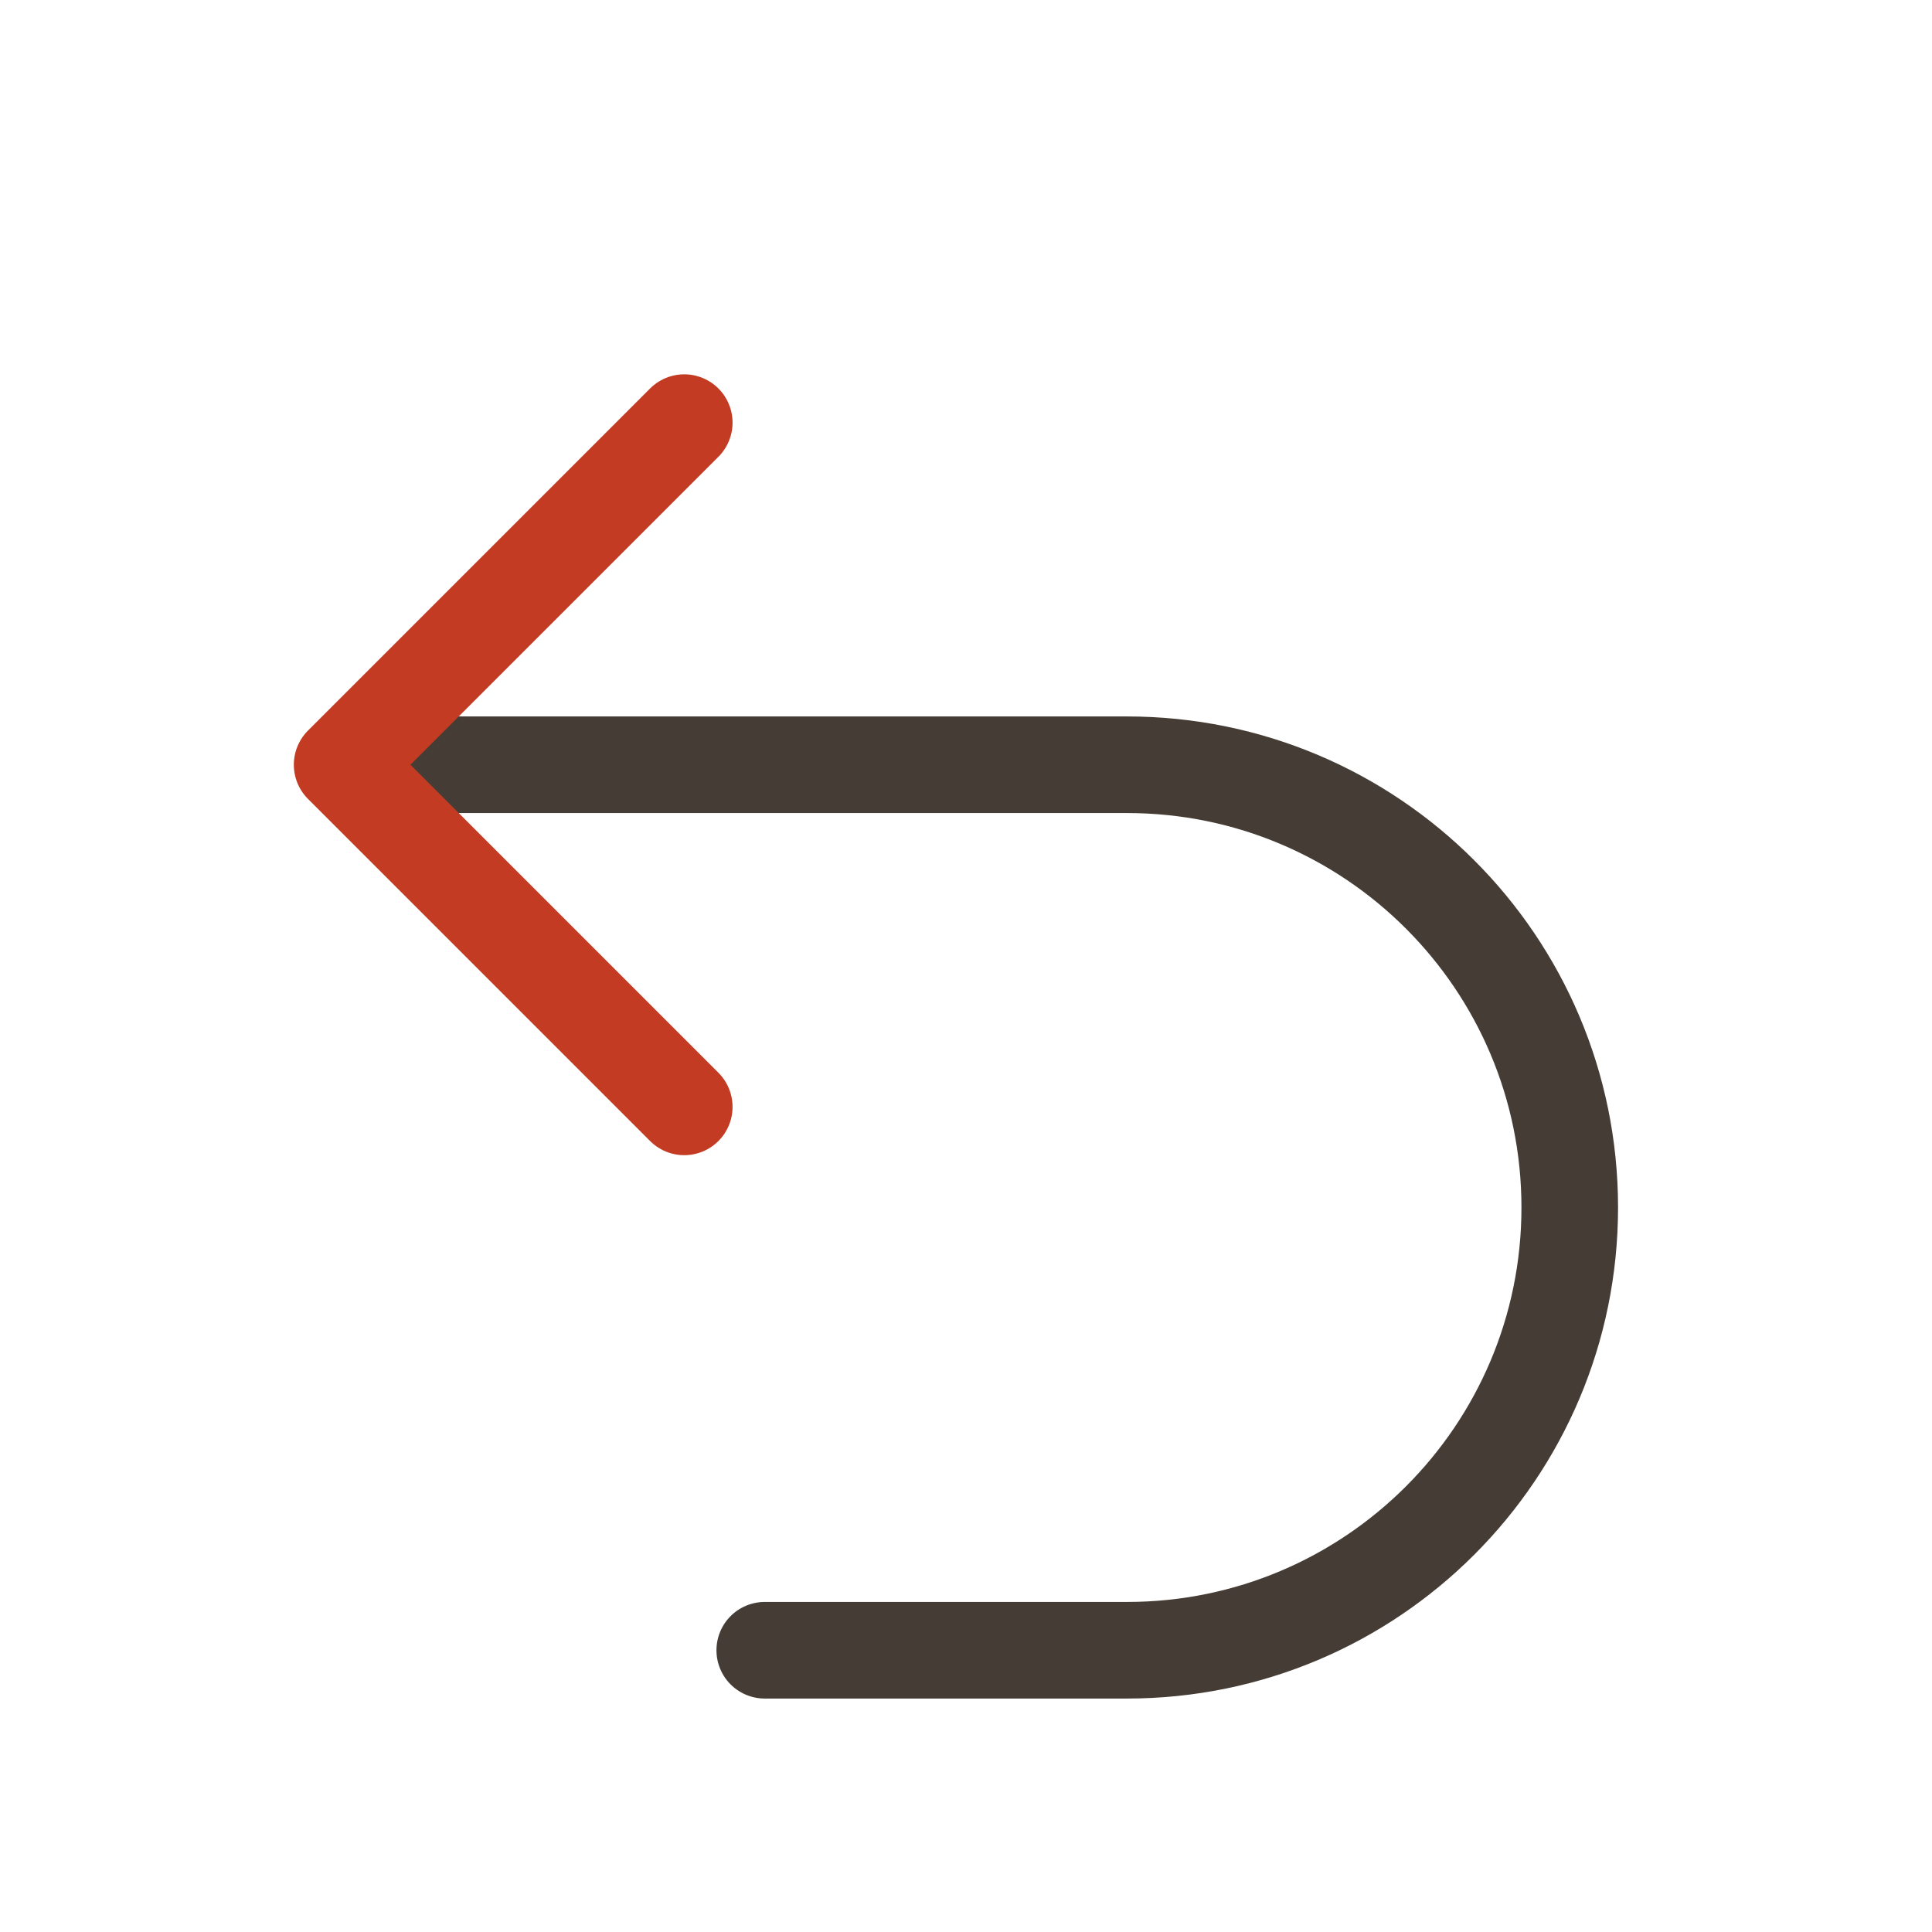
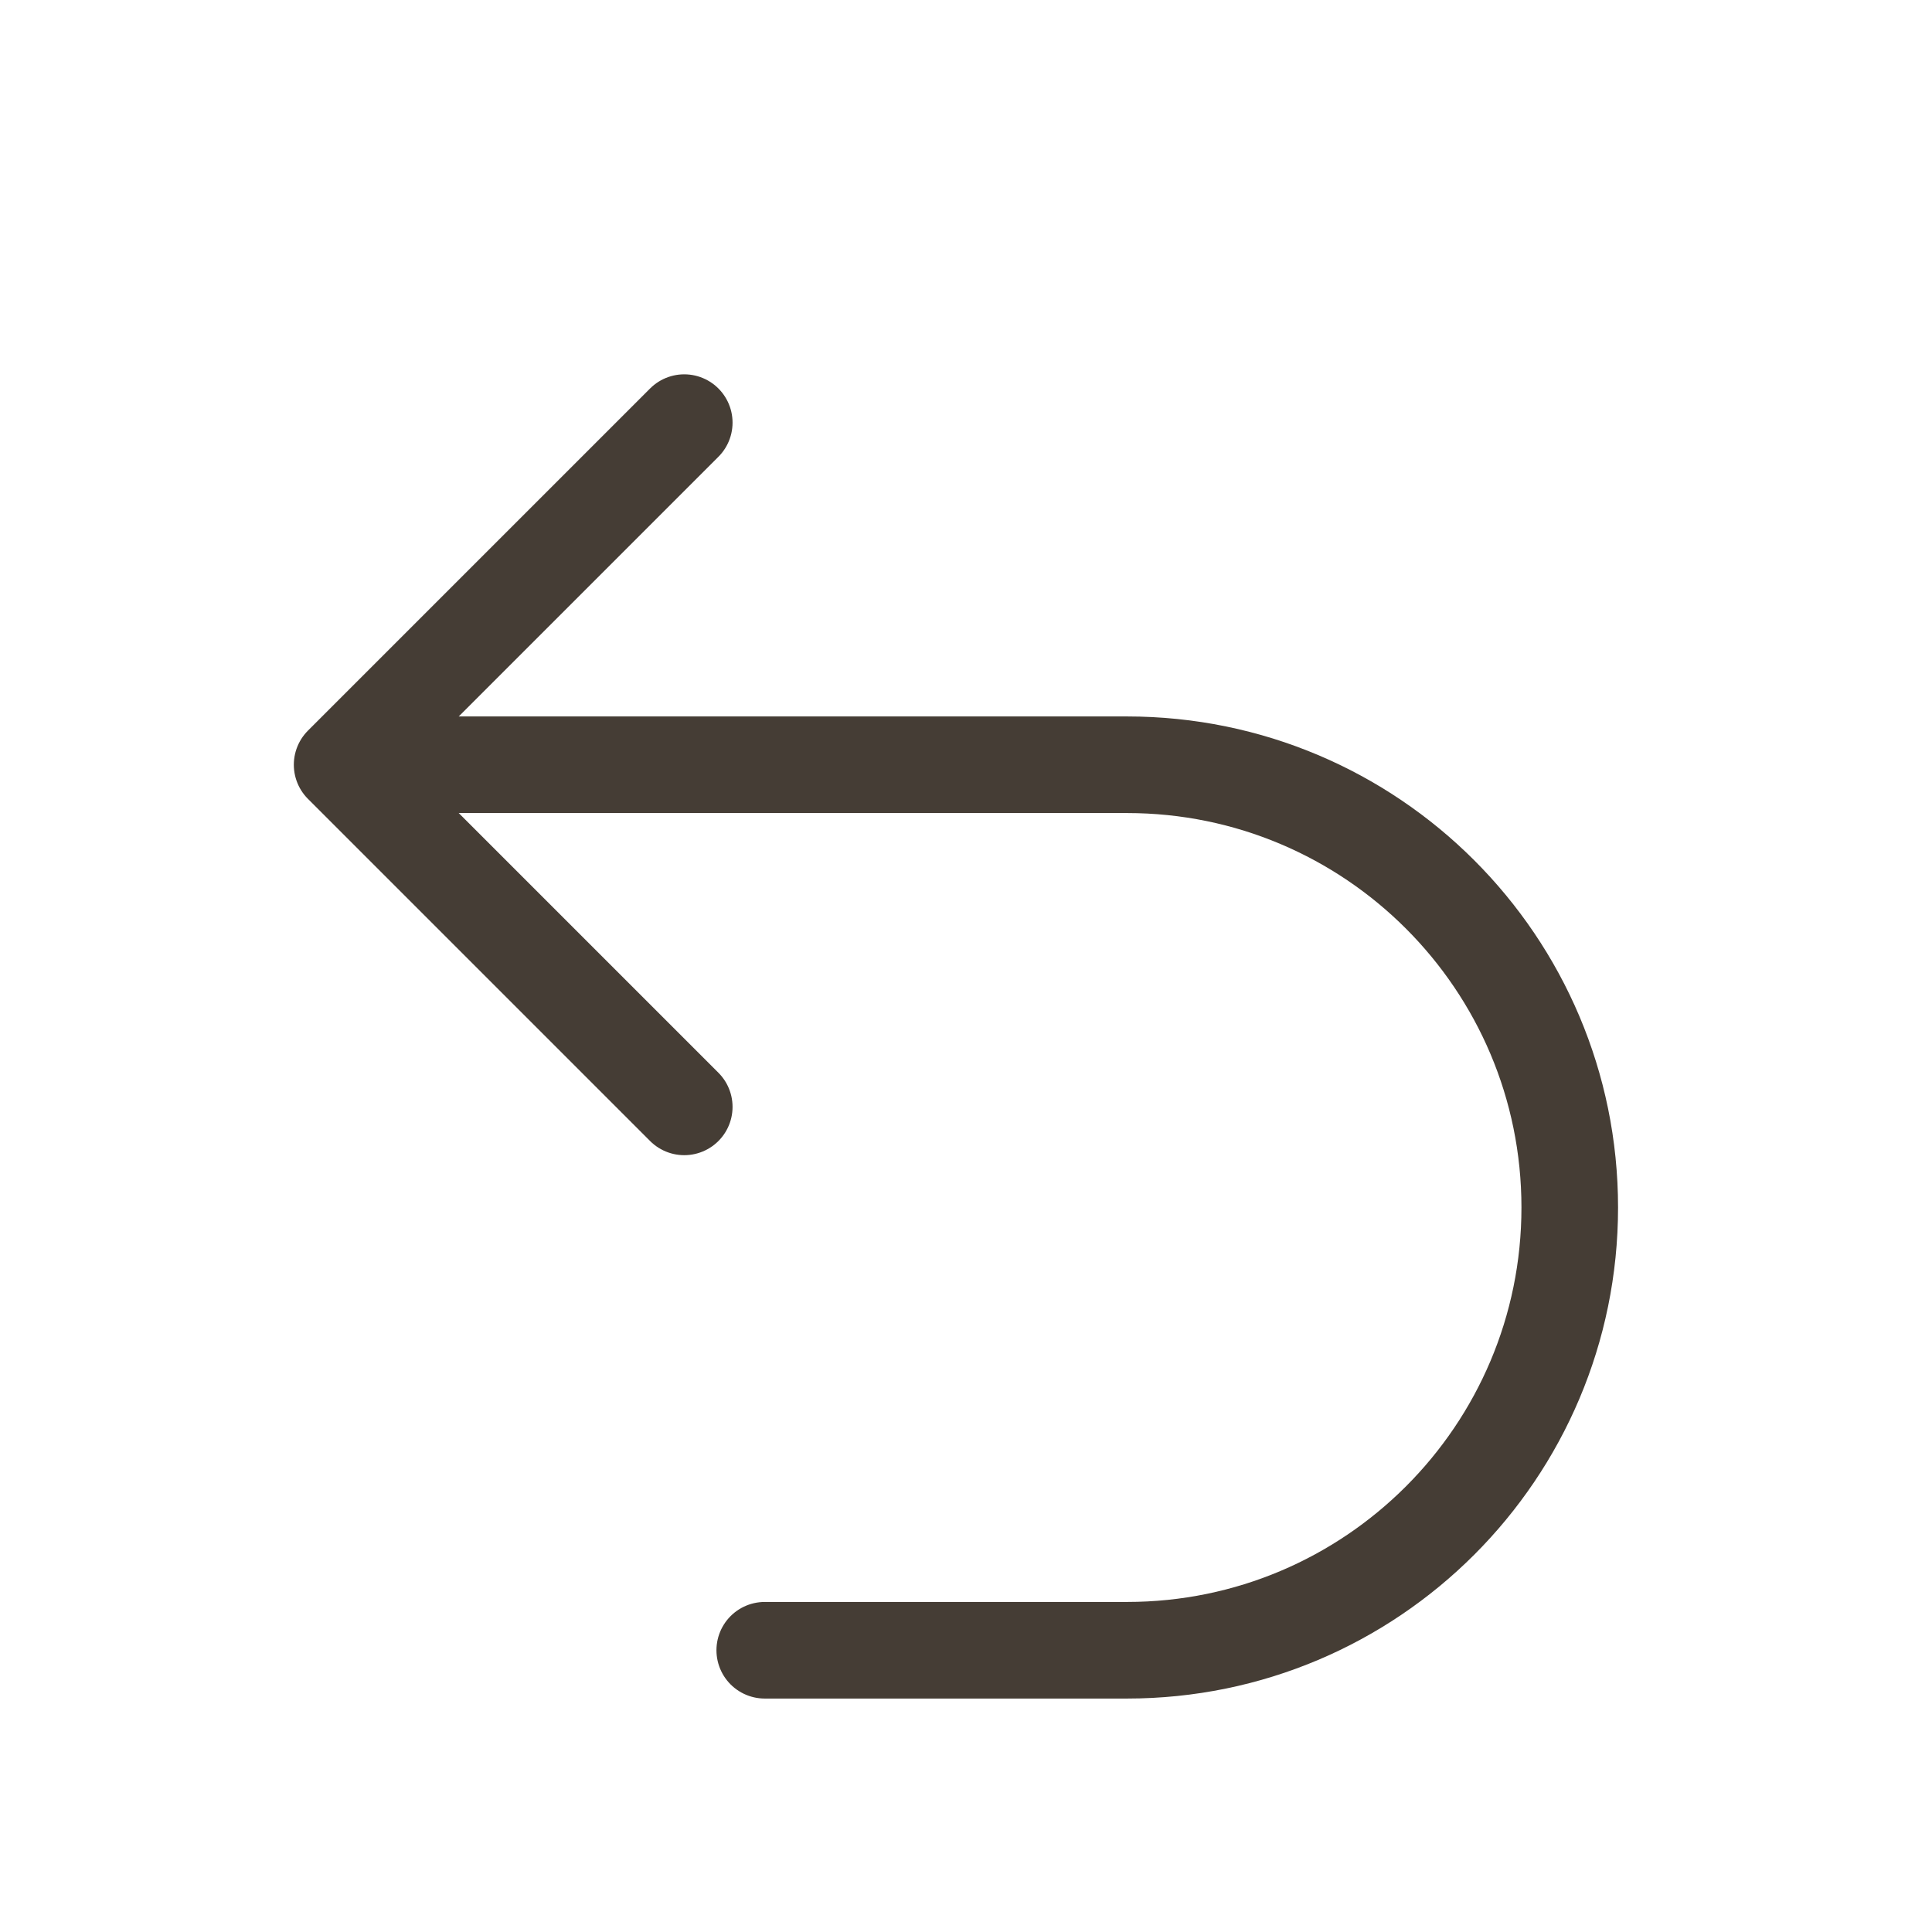
<svg xmlns="http://www.w3.org/2000/svg" viewBox="0 0 48 48" width="48" height="48" fill="none" stroke="#453D35" stroke-width="2.4" stroke-linecap="round" stroke-linejoin="round" data-category="界面">
  <path d="M9 19h19a11 11 0 0 1 0 22h-9" />
-   <path d="M17 10.5 8.5 19l8.5 8.5" stroke="#C23B22" />
+   <path d="M17 10.5 8.5 19l8.5 8.5" />
</svg>
